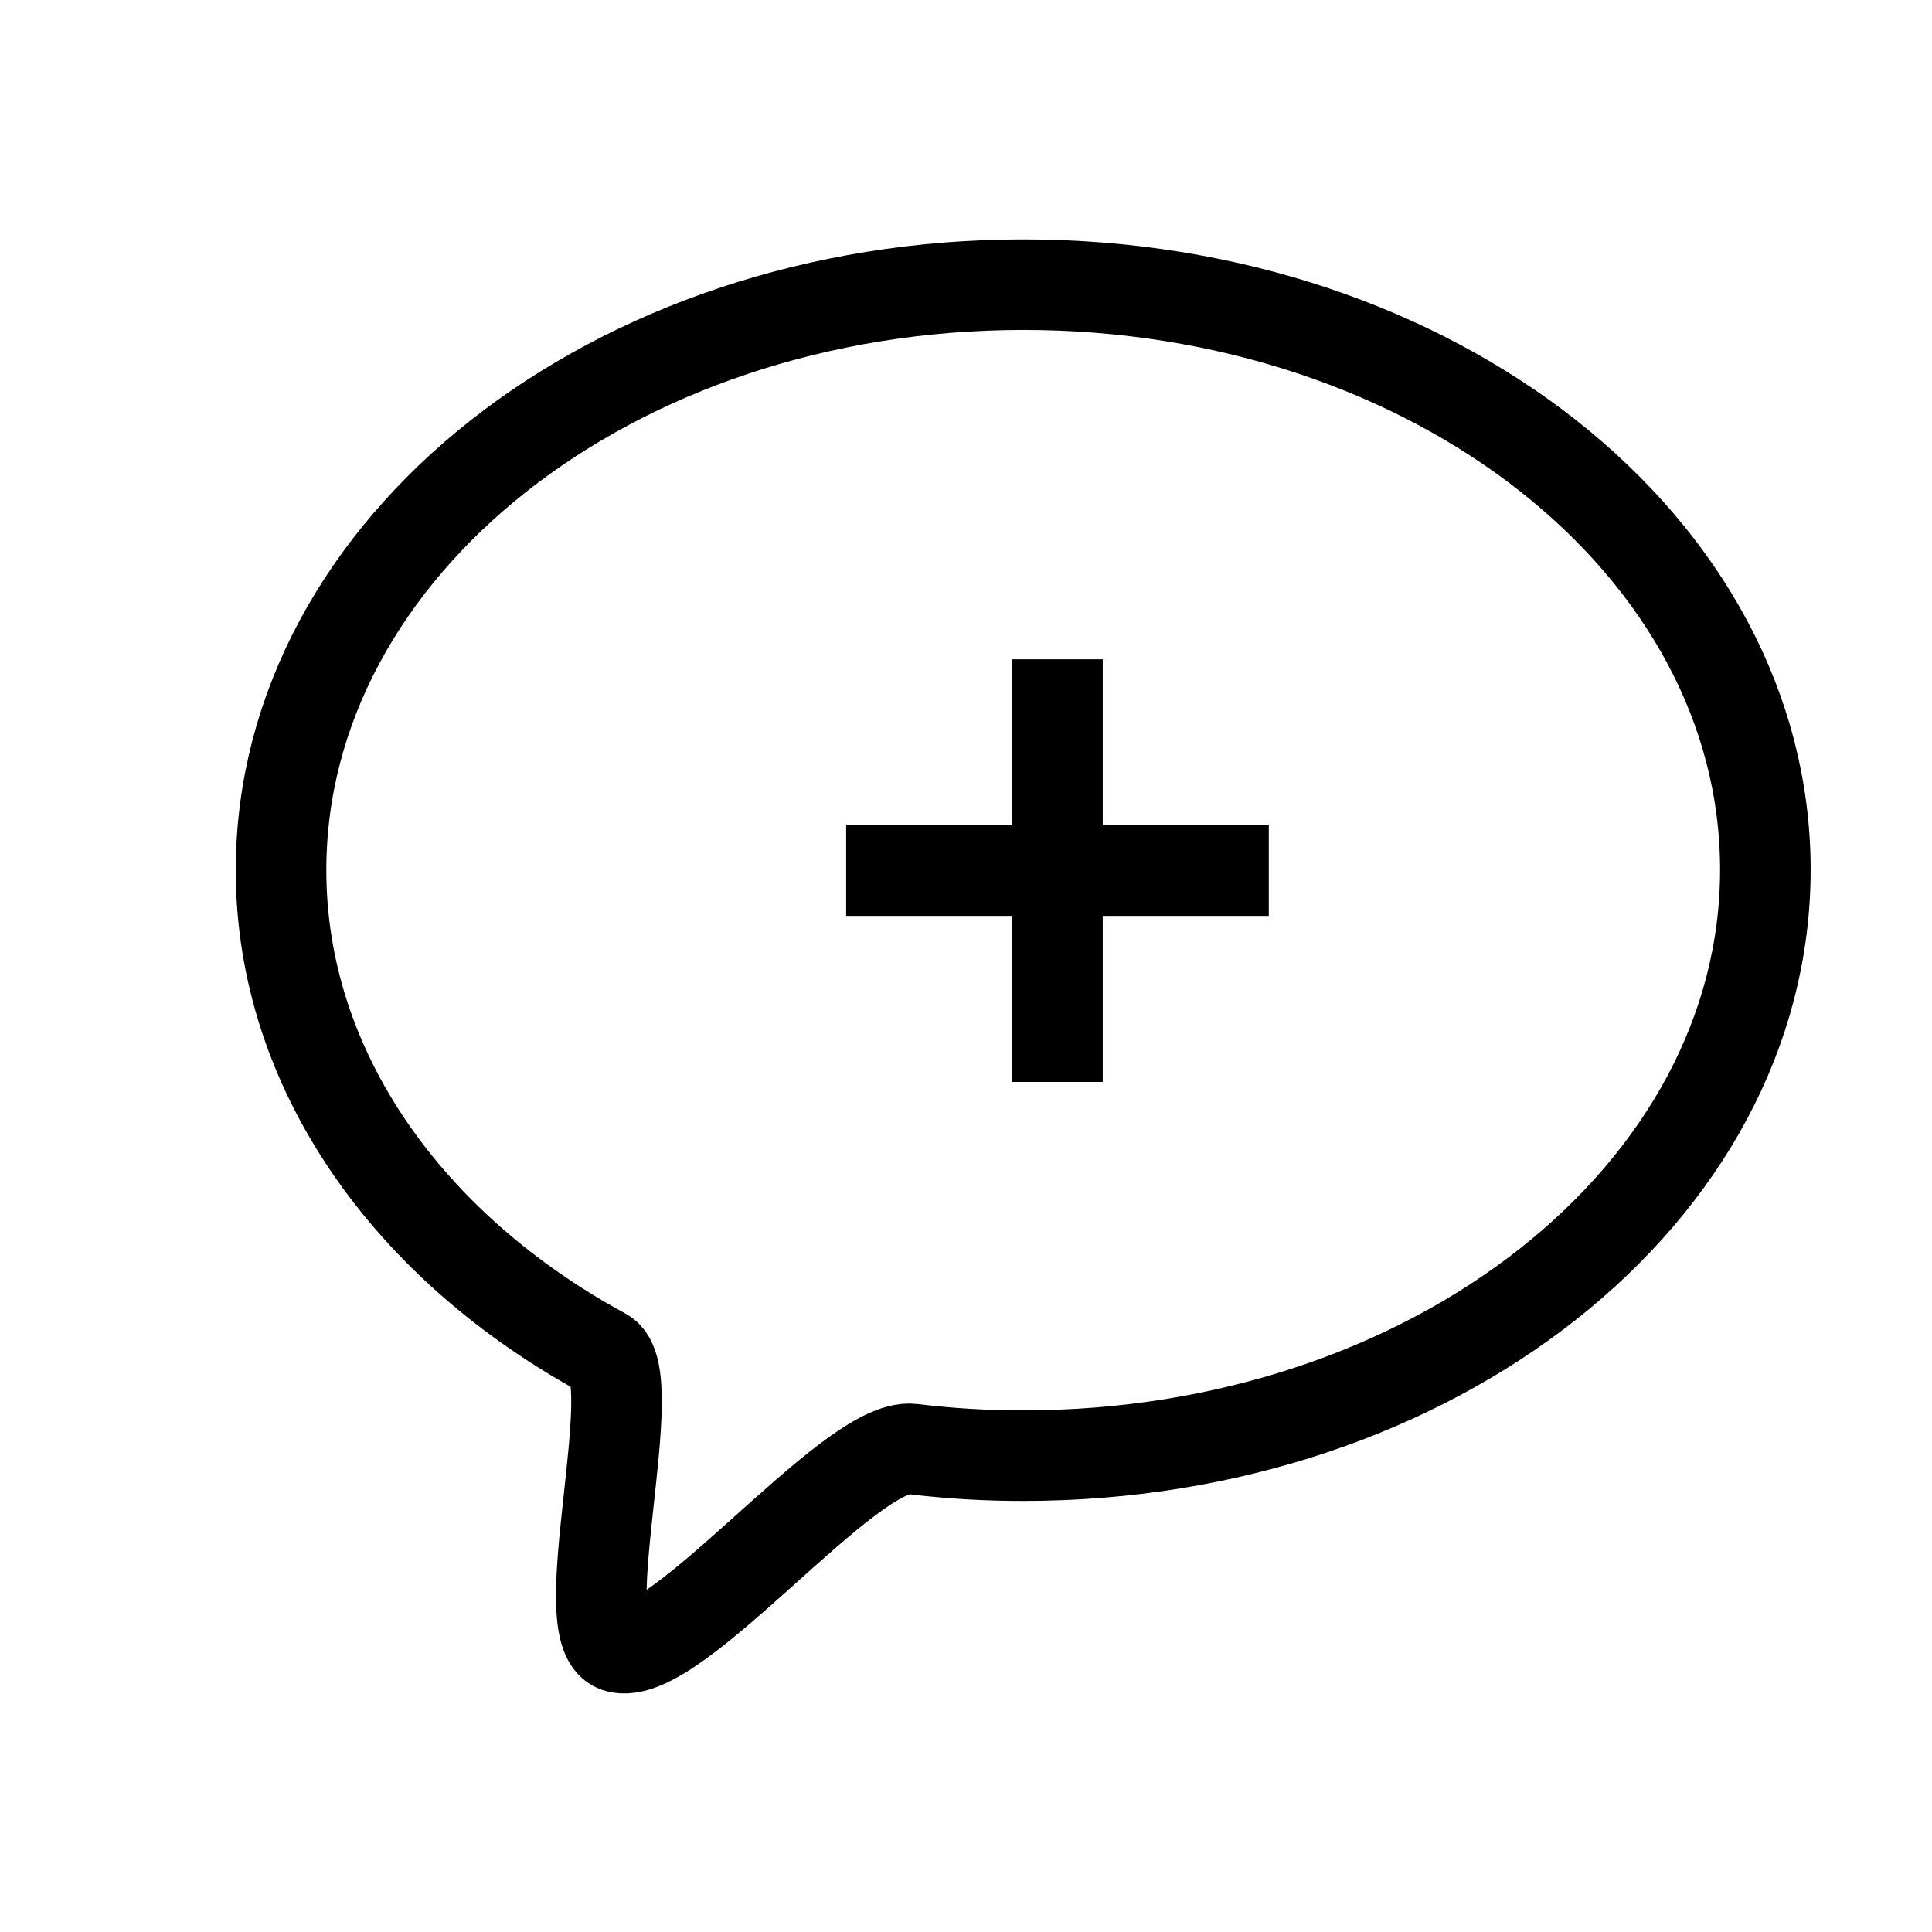
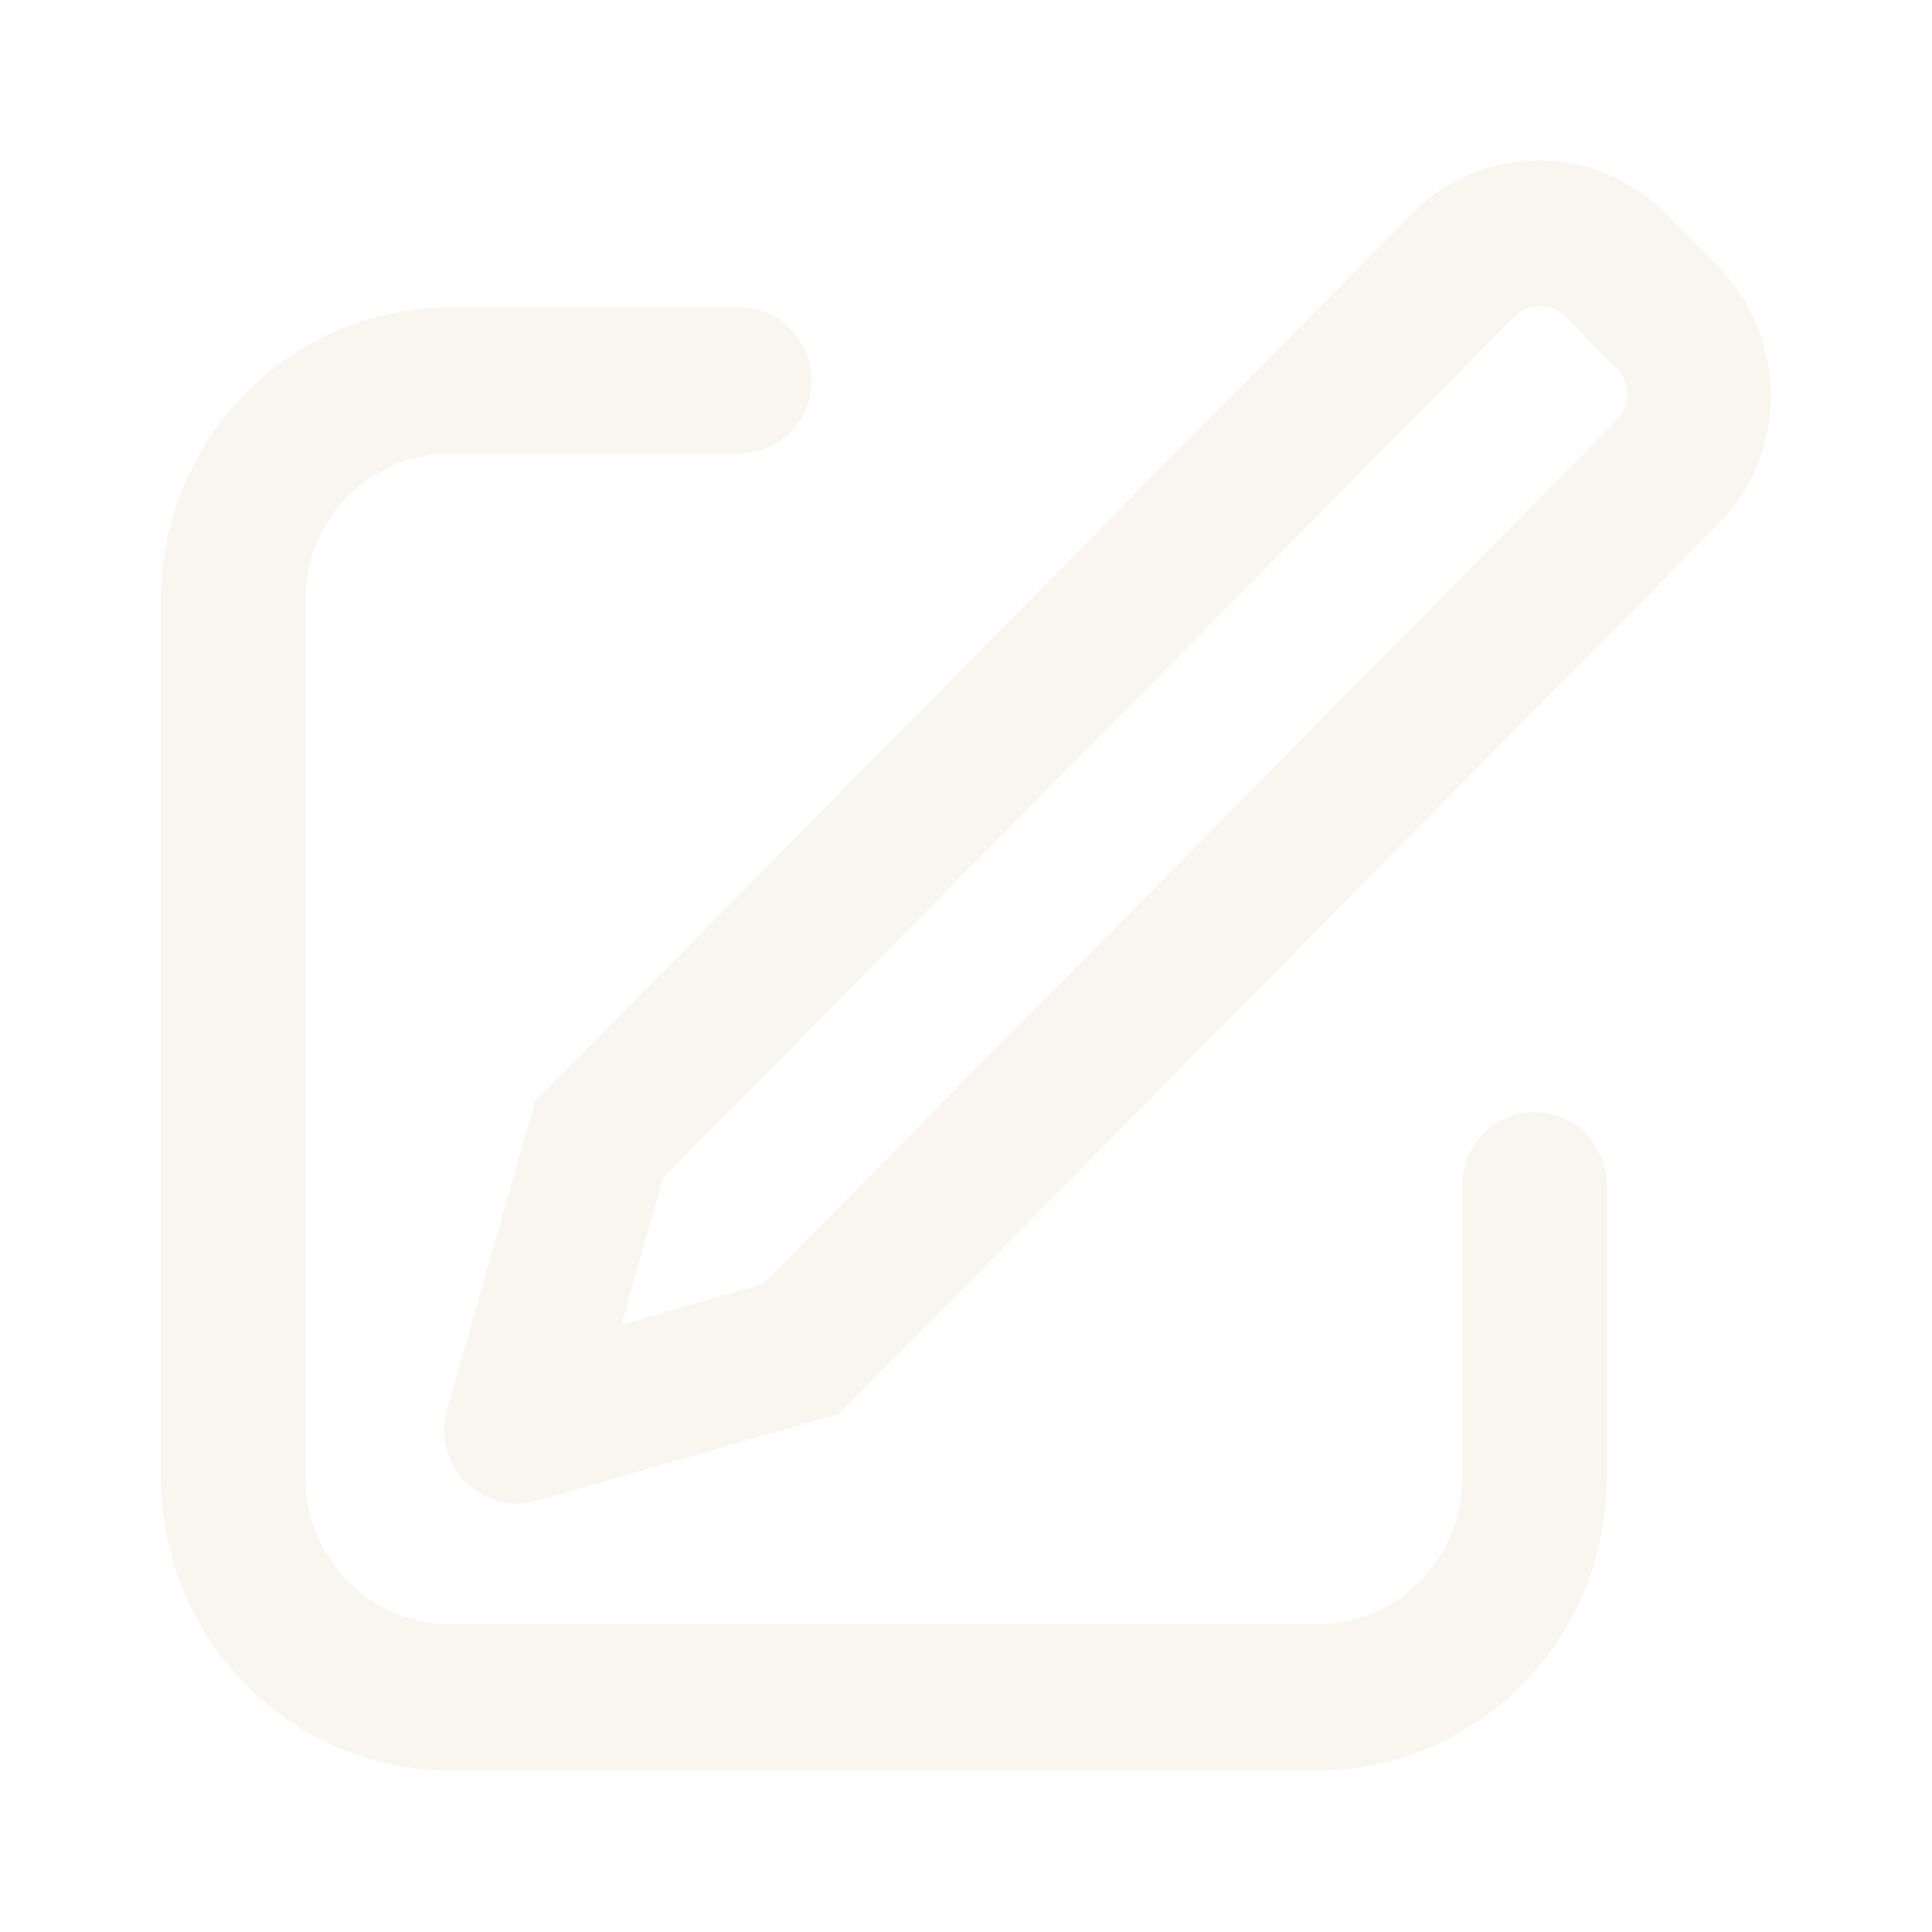
- <svg xmlns="http://www.w3.org/2000/svg" width="800px" height="800px" viewBox="0 0 64 64" stroke-width="3" stroke="#000000" fill="none">
-   <path d="M58.48,28.81c0,10.72-11,19.41-24.58,19.41A29.69,29.69,0,0,1,30.22,48c-2.08-.24-7.91,7.19-9.79,6.56-1.5-.51.91-9-.43-9.73-6.45-3.5-10.69-9.37-10.69-16,0-10.72,11-19.4,24.59-19.4S58.48,18.09,58.48,28.81Z" stroke-linecap="round" />
-   <line x1="35.03" y1="21.84" x2="35.03" y2="35.84" />
-   <line x1="28.03" y1="28.84" x2="42.03" y2="28.84" />
+ <svg xmlns="http://www.w3.org/2000/svg" width="32" height="32" viewBox="0 0 32 32" fill="none">
+   <path d="M10.293 21.941L12.641 21.264L26.779 6.957C26.89 6.843 26.952 6.69 26.951 6.53C26.951 6.37 26.887 6.217 26.775 6.104L25.928 5.248C25.873 5.192 25.808 5.147 25.736 5.116C25.663 5.086 25.586 5.07 25.508 5.069C25.429 5.069 25.351 5.084 25.279 5.114C25.206 5.144 25.14 5.188 25.085 5.244L10.985 19.513L10.292 21.94L10.293 21.941ZM27.604 3.552L28.451 4.409C29.619 5.592 29.629 7.5 28.472 8.671L13.904 23.415L8.885 24.86C8.579 24.946 8.251 24.907 7.974 24.751C7.696 24.595 7.492 24.336 7.405 24.029C7.341 23.809 7.34 23.575 7.403 23.355L8.863 18.235L23.392 3.529C23.668 3.251 23.997 3.031 24.36 2.881C24.722 2.731 25.11 2.655 25.502 2.657C25.895 2.659 26.282 2.739 26.643 2.893C27.004 3.046 27.331 3.271 27.604 3.552ZM12.245 5.089C12.907 5.089 13.443 5.632 13.443 6.301C13.444 6.46 13.414 6.616 13.354 6.763C13.294 6.91 13.206 7.043 13.095 7.156C12.984 7.268 12.852 7.358 12.706 7.419C12.56 7.48 12.403 7.512 12.245 7.513H7.456C6.133 7.513 5.061 8.599 5.061 9.936V24.477C5.061 25.816 6.133 26.901 7.456 26.901H21.824C23.147 26.901 24.22 25.816 24.22 24.477V19.631C24.22 18.961 24.756 18.419 25.417 18.419C26.079 18.419 26.615 18.961 26.615 19.632V24.477C26.615 27.155 24.469 29.325 21.824 29.325H7.456C4.811 29.325 2.667 27.155 2.667 24.477V9.936C2.667 7.26 4.811 5.089 7.456 5.089H12.245Z" fill="#F9F6F0" />
</svg>
